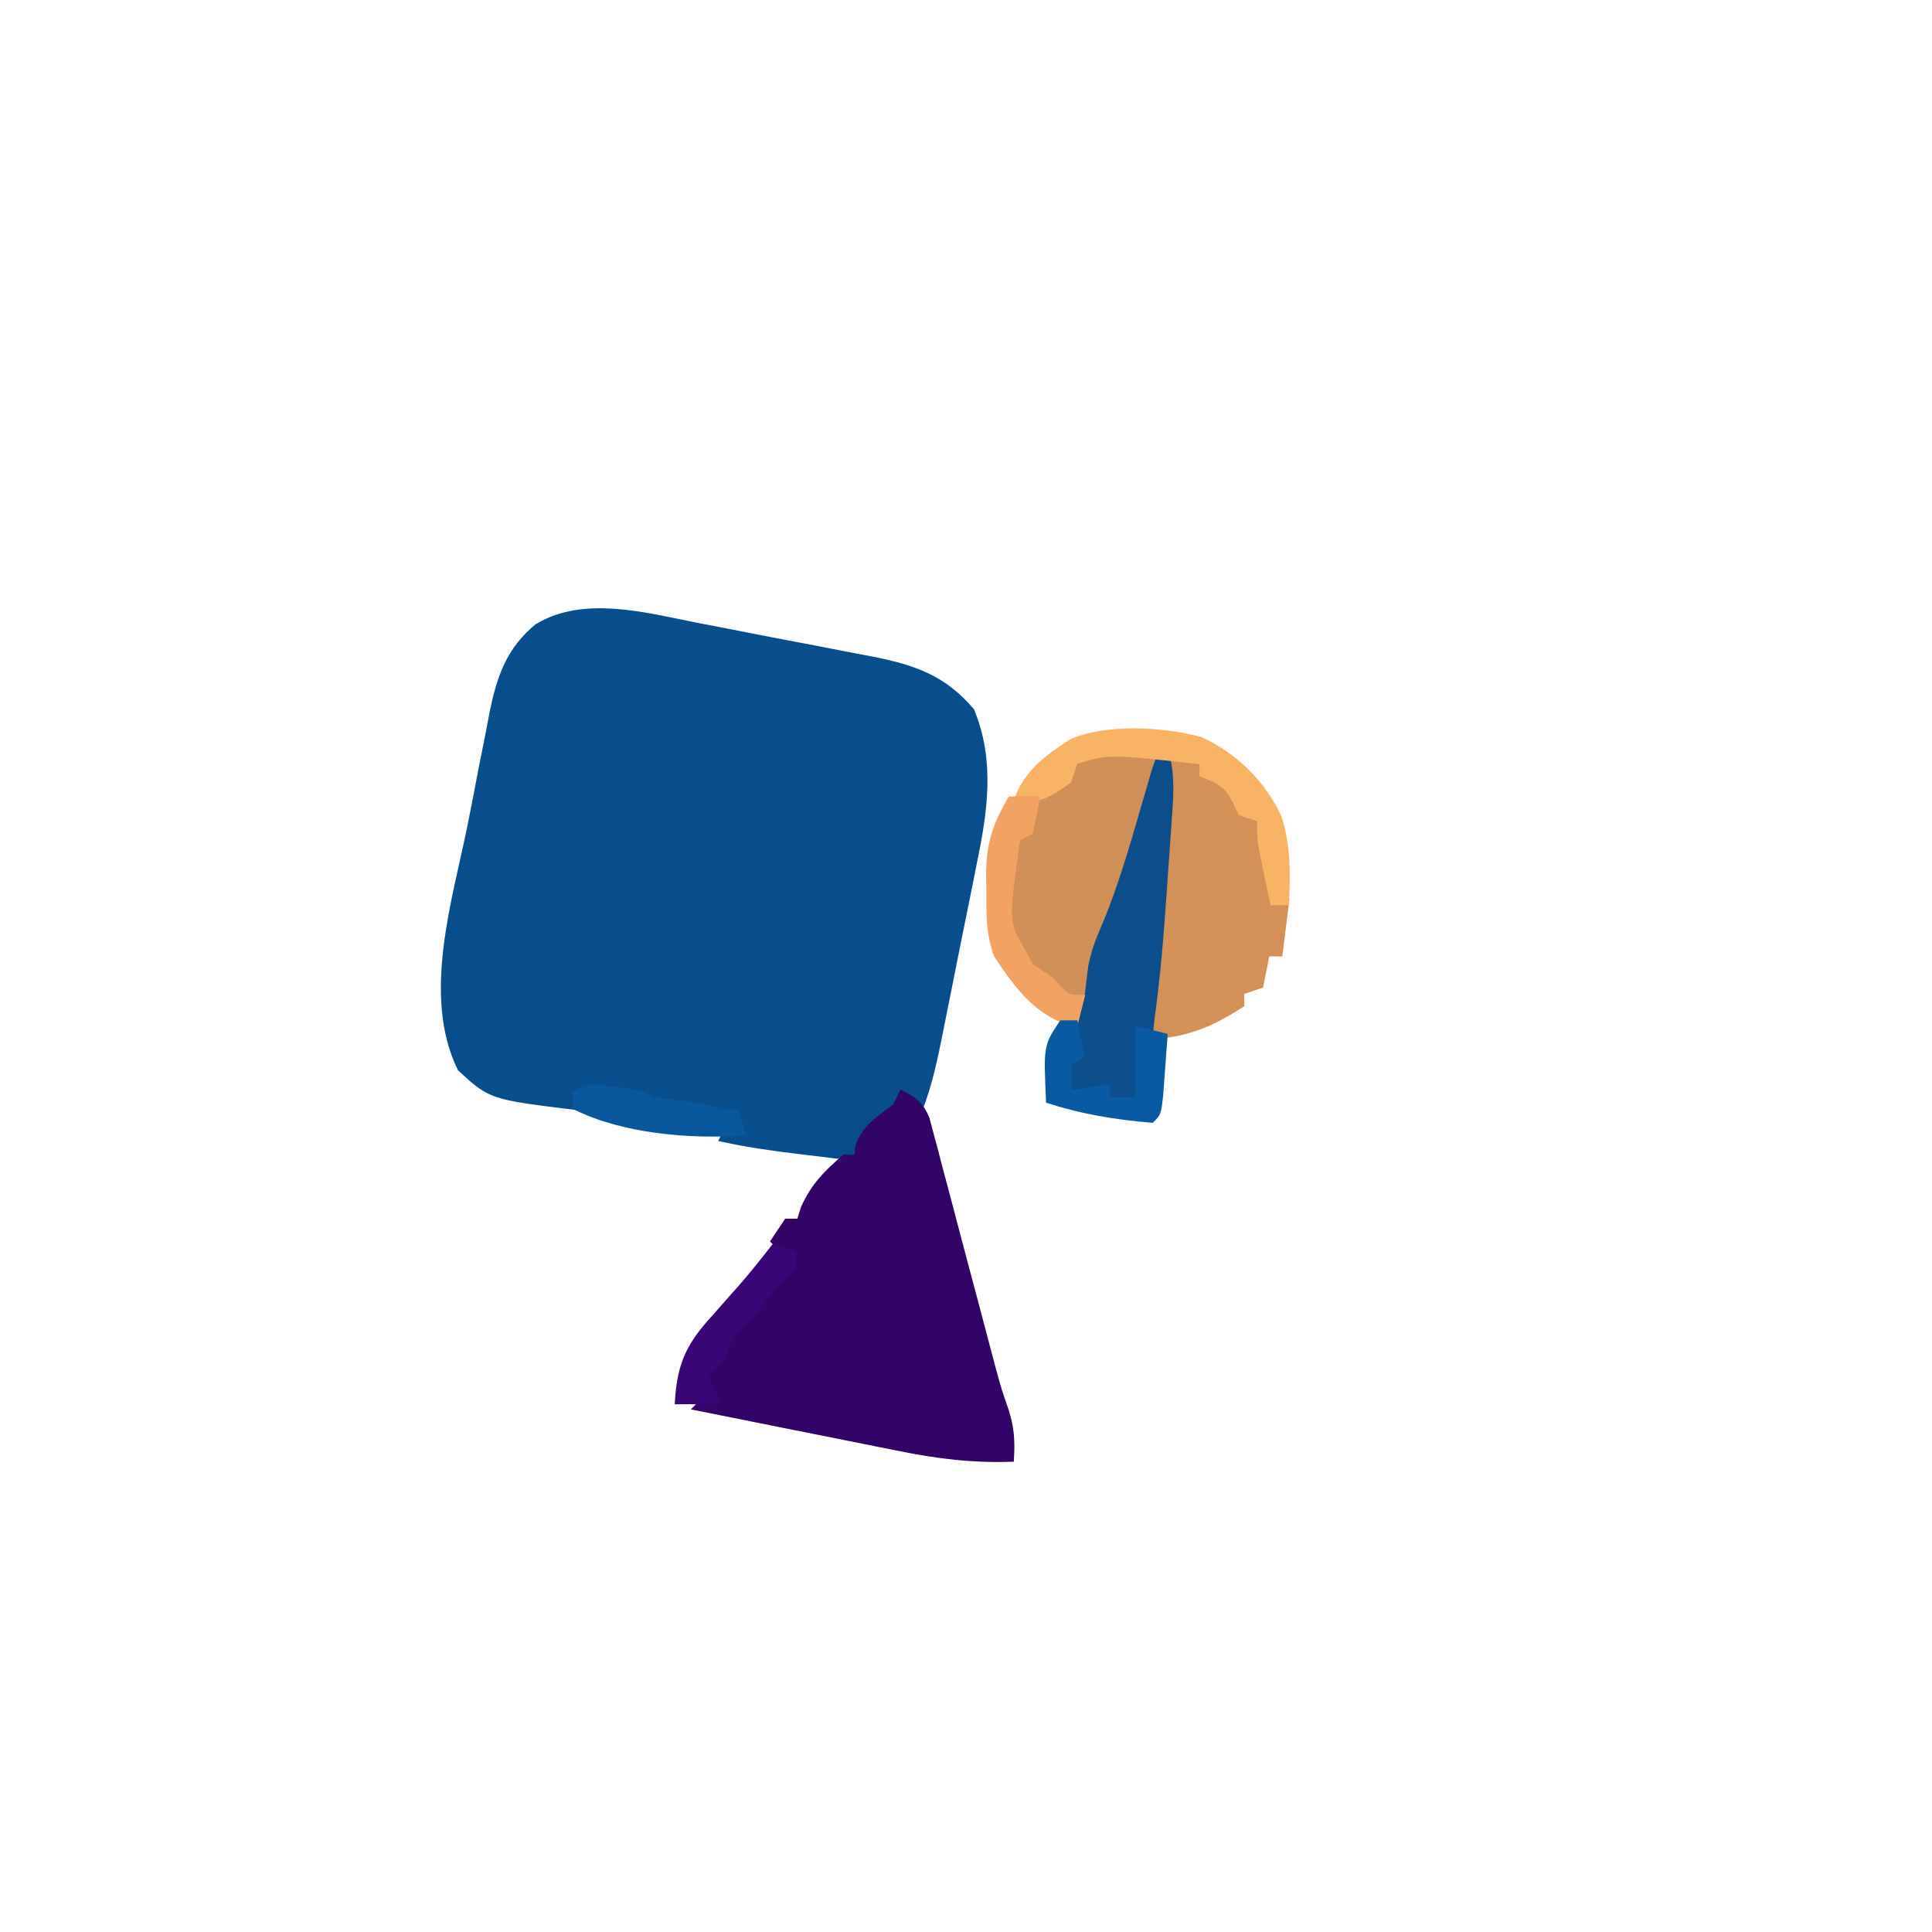
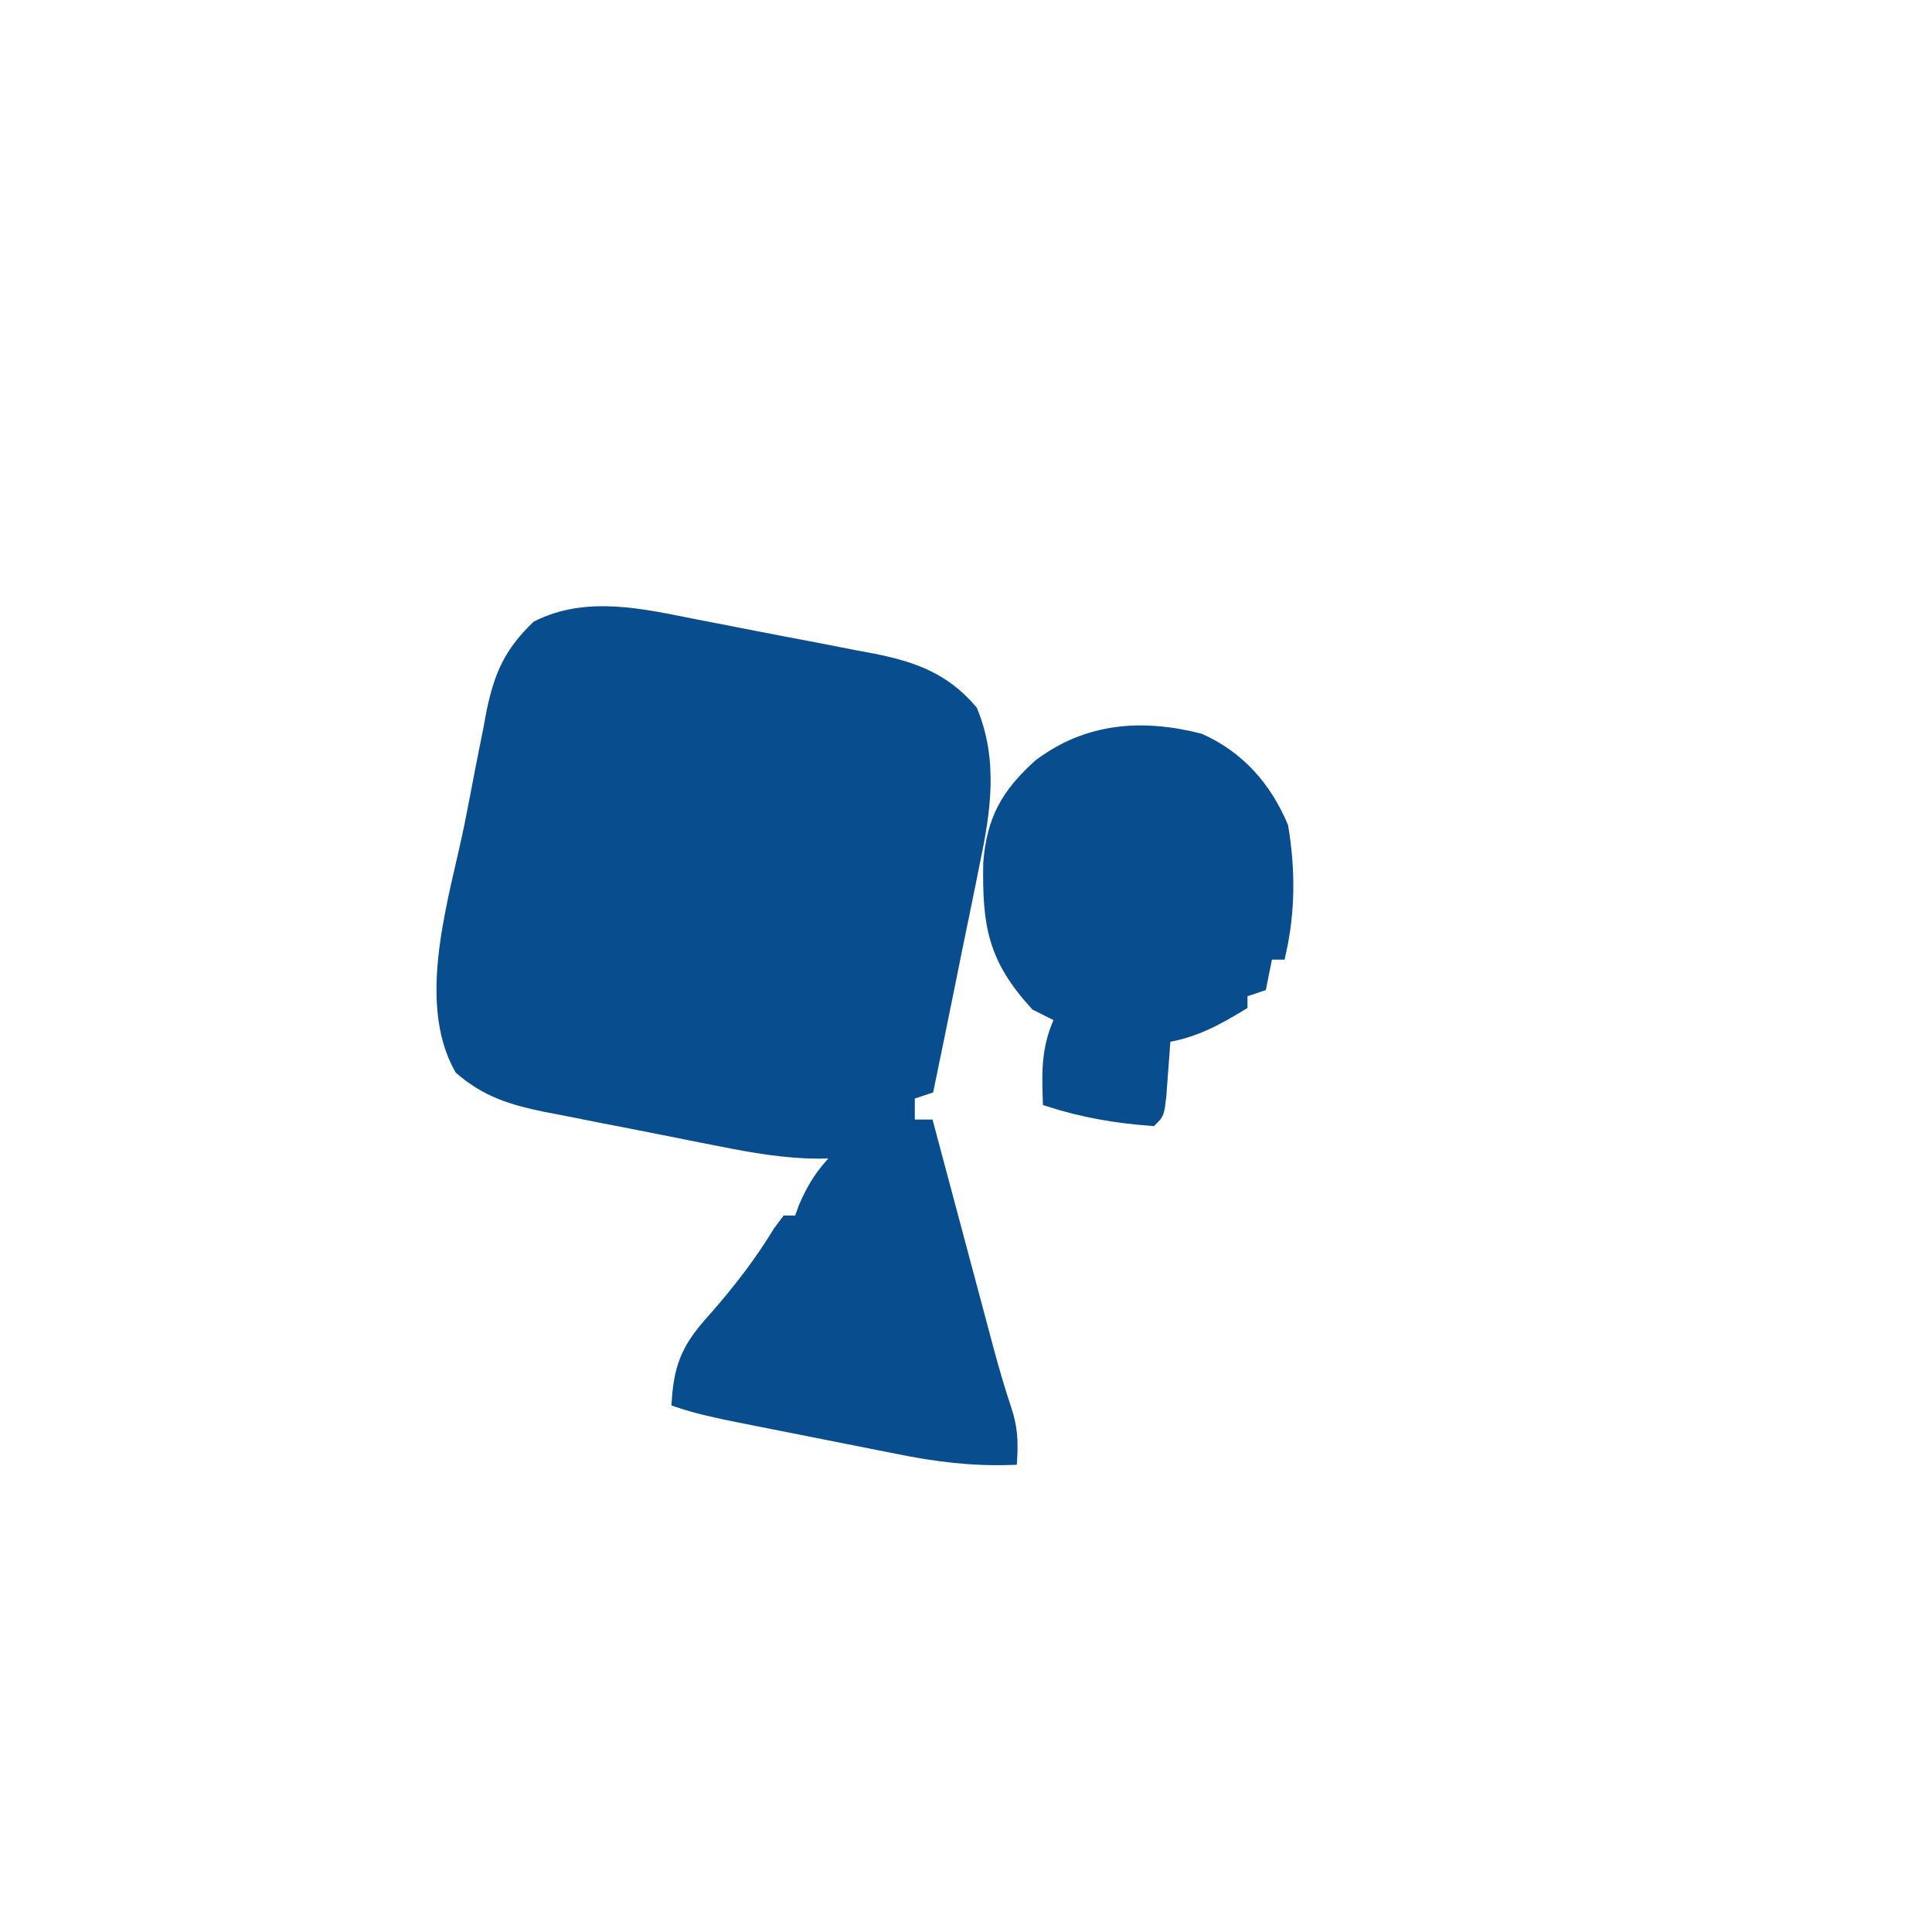
<svg xmlns="http://www.w3.org/2000/svg" data-engine="color-cutout" width="302" height="302" viewBox="0 0 302 302">
-   <path d="M0 0 C0.993 0.19 1.985 0.381 3.008 0.577 C5.09 0.979 7.17 1.386 9.25 1.797 C12.424 2.422 15.602 3.022 18.781 3.621 C20.813 4.017 22.844 4.414 24.875 4.812 C25.819 4.989 26.763 5.165 27.735 5.346 C34.089 6.633 38.661 8.228 42.984 13.297 C46.212 21.11 45.048 28.99 43.371 37.035 C43.175 38.03 42.978 39.025 42.776 40.05 C42.361 42.136 41.94 44.221 41.512 46.305 C40.858 49.49 40.225 52.679 39.596 55.869 C39.189 57.904 38.781 59.938 38.371 61.973 C38.181 62.922 37.992 63.871 37.796 64.849 C36.911 69.138 36.024 73.173 34.172 77.172 C33.512 76.512 32.852 75.852 32.172 75.172 C31.186 75.934 30.209 76.707 29.234 77.484 C28.962 77.699 28.962 77.699 27.582 78.785 C26.172 80.172 26.172 80.172 25.172 83.172 C22.609 82.862 20.047 82.549 17.484 82.234 C16.763 82.147 16.042 82.06 15.299 81.971 C11.552 81.509 7.864 80.98 4.172 80.172 C4.832 78.852 5.492 77.532 6.172 76.172 C5.223 76.358 4.274 76.543 3.297 76.734 C0.172 77.172 0.172 77.172 -1.828 76.172 C-3.157 75.972 -4.491 75.809 -5.828 75.672 C-8.19 75.429 -9.69 75.241 -11.828 74.172 C-13.031 73.951 -14.241 73.767 -15.453 73.609 C-16.567 73.465 -17.681 73.321 -18.828 73.172 C-18.828 73.832 -18.828 74.492 -18.828 75.172 C-32.084 73.542 -32.084 73.542 -36.828 69.172 C-42.37 57.832 -37.631 42.986 -35.258 31.295 C-34.638 28.221 -34.051 25.141 -33.467 22.061 C-33.075 20.088 -32.681 18.116 -32.285 16.145 C-32.114 15.232 -31.943 14.319 -31.767 13.379 C-30.634 7.97 -29.186 3.779 -24.828 0.172 C-17.555 -4.252 -7.861 -1.548 0 0 Z " fill="#084E8D" transform="translate(108.828,97.8281)" stroke="#084E8D" stroke-width="1" />
-   <path d="M0 0 C2.041 1.069 2.881 1.723 3.803 3.871 C4.003 4.63 4.204 5.389 4.41 6.171 C4.644 7.032 4.878 7.894 5.118 8.781 C5.359 9.714 5.6 10.648 5.848 11.609 C5.976 12.089 5.976 12.089 6.628 14.517 C7.45 17.592 8.257 20.671 9.062 23.75 C9.875 26.814 10.691 29.877 11.508 32.94 C12.016 34.847 12.52 36.754 13.021 38.663 C14.932 45.912 14.932 45.912 16.162 49.454 C17.039 52.118 17.164 54.215 17 57 C10.83 57.199 5.286 56.485 -0.75 55.25 C-1.199 55.161 -1.199 55.161 -3.473 54.712 C-6.317 54.148 -9.159 53.574 -12 53 C-13.939 52.614 -15.877 52.228 -17.816 51.844 C-22.546 50.904 -27.274 49.955 -32 49 C-31.34 48.34 -30.68 47.68 -30 47 C-30.66 45.68 -31.32 44.36 -32 43 C-31.361 42.752 -30.721 42.505 -30.062 42.25 C-28 41 -28 41 -27.5 39.188 C-27.335 38.466 -27.17 37.744 -27 37 C-25.135 34.473 -23.22 32.22 -21 30 C-19.977 28.347 -18.974 26.682 -18 25 C-18.66 24.34 -19.32 23.68 -20 23 C-19.34 22.01 -18.68 21.02 -18 20 C-17.34 20 -16.68 20 -16 20 C-15.773 19.278 -15.546 18.556 -15.312 17.812 C-13.674 14.302 -11.909 12.546 -9 10 C-8.34 10 -7.68 10 -7 10 C-6.969 9.711 -6.969 9.711 -6.812 8.25 C-5.681 5.117 -3.621 3.965 -1 2 C-0.67 1.34 -0.34 0.68 0 0 Z " fill="#320467" transform="translate(141,171)" stroke="#320467" stroke-width="1" />
-   <path d="M0 0 C4.75 0.875 4.75 0.875 7 2 C7 2.66 7 3.32 7 4 C7.639 4.268 8.279 4.536 8.938 4.812 C11 6 11 6 12 9 C12.66 9.33 13.32 9.66 14 10 C14.337 11.603 14.669 13.208 15 14.812 C15.186 15.706 15.371 16.599 15.562 17.52 C16 20 16 20 16 23 C16.66 23 17.32 23 18 23 C17.67 25.64 17.34 28.28 17 31 C16.34 31 15.68 31 15 31 C14.67 32.65 14.34 34.3 14 36 C13.505 36.165 13.505 36.165 11 37 C11 37.66 11 38.32 11 39 C6.306 42.068 2.604 43.542 -3 44 C-3.731 40.182 -4.1 36.91 -3.59 33.051 C-3.133 29.29 -2.787 25.535 -2.5 21.758 C-2.459 21.215 -2.459 21.215 -2.25 18.469 C-2.082 16.216 -1.915 13.964 -1.75 11.711 C-1.667 10.633 -1.585 9.556 -1.5 8.445 C-1.428 7.471 -1.356 6.497 -1.281 5.493 C-1 3 -1 3 0 0 Z " fill="#D39157" transform="translate(183,118)" stroke="#D39157" stroke-width="1" />
-   <path d="M0 0 C-1.488 7.192 -3.152 13.881 -6.02 20.66 C-8.542 26.681 -10.309 32.506 -11 39 C-11.825 39.165 -11.825 39.165 -16 40 C-21.532 34.916 -24.742 29.702 -25.09 22.016 C-25.145 18.654 -25.077 16.232 -24 13 C-23.34 12.34 -22.68 11.68 -22 11 C-21.856 10.68 -21.856 10.68 -21.125 9.062 C-19.749 6.54 -18.387 5.592 -16 4 C-15.134 3.278 -14.268 2.556 -13.375 1.812 C-9.296 -0.953 -4.728 -0.336 0 0 Z " fill="#D08F56" transform="translate(182,117)" stroke="#D08F56" stroke-width="1" />
-   <path d="M0 0 C1.181 3.602 0.974 6.951 0.695 10.672 C0.652 11.313 0.608 11.954 0.564 12.615 C0.471 13.97 0.375 15.325 0.276 16.68 C0.127 18.729 -0.014 20.778 -0.152 22.828 C-0.595 29.245 -1.12 35.626 -2 42 C-2.171 43.562 -2.338 45.124 -2.5 46.688 C-2.843 49.836 -3.302 52.907 -4 56 C-5.65 55.67 -7.3 55.34 -9 55 C-9 54.34 -9 53.68 -9 53 C-9.99 53.165 -9.99 53.165 -15 54 C-15.33 52.35 -15.66 50.7 -16 49 C-15.34 48.34 -14.68 47.68 -14 47 C-14 46.01 -14 45.02 -14 44 C-14 41 -14 41 -12 39 C-11.795 37.358 -11.591 35.717 -11.395 34.074 C-10.963 31.803 -10.226 29.936 -9.312 27.812 C-6.697 21.63 -4.898 15.218 -3.019 8.781 C-2.772 7.935 -2.524 7.09 -2.27 6.219 C-2.049 5.455 -1.828 4.691 -1.601 3.904 C-1 2 -1 2 0 0 Z " fill="#0C4E8B" transform="translate(182,117)" stroke="#0C4E8B" stroke-width="1" />
-   <path d="M0 0 C5.404 2.445 9.731 6.696 12.262 12.074 C13.696 16.436 13.662 20.799 13.449 25.348 C12.789 25.348 12.129 25.348 11.449 25.348 C11.112 23.744 10.78 22.14 10.449 20.535 C10.264 19.642 10.078 18.748 9.887 17.828 C9.449 15.348 9.449 15.348 9.449 12.348 C8.459 12.018 7.469 11.688 6.449 11.348 C6.14 10.708 5.83 10.069 5.512 9.41 C4.215 6.893 3.027 6.379 0.449 5.348 C0.449 4.688 0.449 4.028 0.449 3.348 C-14.26 1.72 -14.26 1.72 -19.551 3.348 C-19.881 4.338 -20.211 5.328 -20.551 6.348 C-23.472 8.423 -24.926 9.348 -28.551 9.348 C-26.816 4.933 -23.752 2.755 -19.84 0.254 C-14.089 -2.023 -5.961 -1.524 0 0 Z " fill="#F9B365" transform="translate(187.551,115.652)" stroke="#F9B365" stroke-width="1" />
-   <path d="M0 0 C1.32 0 2.64 0 4 0 C3.67 1.65 3.34 3.3 3 5 C2.67 5.165 2.67 5.165 1 6 C-0.883 19.251 -0.883 19.251 2 24 C2.33 24.66 2.66 25.32 3 26 C3.993 26.677 4.994 27.342 6 28 C6.516 28.536 7.031 29.073 7.562 29.625 C9 31 9 31 11 31 C10.67 32.32 10.34 33.64 10 35 C4.144 33.45 1.069 29.104 -2.156 24.266 C-3.411 20.896 -3.329 17.692 -3.312 14.125 C-3.329 13.43 -3.345 12.735 -3.361 12.02 C-3.366 7.194 -2.466 4.151 0 0 Z " fill="#F2A262" transform="translate(158,125)" stroke="#F2A262" stroke-width="1" />
-   <path d="M0 0 C0.66 0 1.32 0 2 0 C2.33 1.65 2.66 3.3 3 5 C2.67 5.165 2.67 5.165 1 6 C1 7.65 1 9.3 1 11 C2.98 10.67 4.96 10.34 7 10 C7 10.66 7 11.32 7 12 C8.65 12 10.3 12 12 12 C12 8.37 12 4.74 12 1 C13.32 1.33 14.64 1.66 16 2 C15.86 3.98 15.713 5.959 15.562 7.938 C15.481 9.04 15.4 10.142 15.316 11.277 C15 14 15 14 14 15 C8.431 14.52 3.329 13.701 -2 12 C-2.369 3.554 -2.369 3.554 0 0 Z " fill="#085AA2" transform="translate(166,160)" stroke="#085AA2" stroke-width="1" />
-   <path d="M0 0 C0.99 0.33 1.98 0.66 3 1 C3 3 3 3 1.75 4.312 C1.173 4.869 0.595 5.426 0 6 C-0.66 6.825 -1.32 7.65 -2 8.5 C-4 11 -4 11 -5.688 12.625 C-7 14 -7 14 -8 17 C-9.562 18.688 -9.562 18.688 -11 20 C-10.34 21.32 -9.68 22.64 -9 24 C-10.98 24 -12.96 24 -15 24 C-14.622 18.081 -13.154 15.198 -9.188 10.875 C-8.306 9.873 -7.424 8.87 -6.543 7.867 C-6.117 7.391 -5.691 6.915 -5.251 6.425 C-3.423 4.343 -1.712 2.179 0 0 Z " fill="#390577" transform="translate(121,195)" stroke="#390577" stroke-width="1" />
-   <path d="M0 0 C0.701 0.09 1.403 0.18 2.125 0.273 C4 0.625 4 0.625 6 1.625 C7.308 1.825 8.622 1.988 9.938 2.125 C12.531 2.397 14.489 2.788 17 3.625 C17.66 3.625 18.32 3.625 19 3.625 C19.33 4.615 19.66 5.605 20 6.625 C11.898 7.218 1.368 6.309 -6 2.625 C-6 1.965 -6 1.305 -6 0.625 C-3.615 -0.567 -2.604 -0.354 0 0 Z " fill="#08569C" transform="translate(96,170.375)" stroke="#08569C" stroke-width="1" />
+   <path d="M0 0 C0.993 0.19 1.985 0.381 3.008 0.577 C5.09 0.979 7.17 1.386 9.25 1.797 C12.424 2.422 15.602 3.022 18.781 3.621 C20.813 4.017 22.844 4.414 24.875 4.812 C25.819 4.989 26.763 5.165 27.735 5.346 C33.952 6.606 38.73 8.309 42.984 13.297 C46.243 21.186 45.018 29.098 43.301 37.211 C43.2 37.714 43.2 37.714 42.691 40.262 C42.052 43.443 41.394 46.62 40.734 49.797 C40.295 51.967 39.857 54.138 39.42 56.309 C38.352 61.599 37.267 66.887 36.172 72.172 C35.677 72.337 35.677 72.337 33.172 73.172 C33.172 74.822 33.172 76.472 33.172 78.172 C34.162 78.172 35.152 78.172 36.172 78.172 C36.495 79.382 36.817 80.593 37.15 81.84 C38.352 86.347 39.556 90.853 40.762 95.359 C41.282 97.307 41.802 99.254 42.321 101.202 C43.069 104.008 43.819 106.812 44.57 109.617 C44.801 110.483 45.031 111.349 45.268 112.241 C46.204 115.731 47.169 119.165 48.327 122.589 C49.204 125.27 49.337 127.371 49.172 130.172 C43.042 130.365 37.526 129.675 31.527 128.457 C30.636 128.282 29.744 128.107 28.826 127.926 C26.955 127.557 25.085 127.185 23.216 126.809 C20.352 126.233 17.486 125.667 14.619 125.104 C12.797 124.743 10.975 124.381 9.152 124.02 C8.724 123.935 8.724 123.935 6.558 123.505 C3.362 122.861 0.268 122.204 -2.828 121.172 C-2.443 115.341 -1.04 112.599 2.859 108.297 C6.682 103.955 10.006 99.653 13.016 94.719 C13.397 94.208 13.779 93.698 14.172 93.172 C14.832 93.172 15.492 93.172 16.172 93.172 C16.44 92.429 16.708 91.687 16.984 90.922 C18.125 88.281 19.266 86.316 21.172 84.172 C21.832 84.172 22.492 84.172 23.172 84.172 C23.172 83.512 23.172 82.852 23.172 82.172 C21.904 82.21 20.636 82.247 19.329 82.286 C13.955 82.281 8.916 81.398 3.66 80.344 C3.174 80.249 3.174 80.249 0.715 79.767 C-1.325 79.365 -3.365 78.958 -5.404 78.546 C-8.514 77.922 -11.629 77.322 -14.744 76.723 C-16.735 76.327 -18.725 75.93 -20.715 75.531 C-21.64 75.355 -22.565 75.179 -23.518 74.997 C-28.713 73.925 -32.722 72.738 -36.828 69.172 C-42.833 58.442 -37.55 42.586 -35.258 31.295 C-34.638 28.221 -34.051 25.141 -33.467 22.061 C-33.075 20.088 -32.681 18.116 -32.285 16.145 C-32.114 15.232 -31.943 14.319 -31.767 13.379 C-30.594 7.78 -29.071 4.26 -24.828 0.172 C-16.951 -3.767 -8.359 -1.646 0 0 Z " fill="#084E8E" transform="translate(108.828,97.8281)" stroke="#084E8E" stroke-width="2" />
+   <path d="M0 0 C6.147 2.781 10.245 7.5 12.824 13.598 C13.935 20.262 13.938 26.748 12.449 33.348 C11.789 33.348 11.129 33.348 10.449 33.348 C10.119 34.998 9.789 36.648 9.449 38.348 C8.459 38.678 7.469 39.008 6.449 39.348 C6.449 40.008 6.449 40.668 6.449 41.348 C2.413 43.801 -0.893 45.583 -5.551 46.348 C-5.581 46.775 -5.581 46.775 -5.734 48.938 C-5.818 50.042 -5.902 51.147 -5.988 52.285 C-6.069 53.387 -6.151 54.489 -6.234 55.625 C-6.551 58.348 -6.551 58.348 -7.551 59.348 C-13.159 58.923 -18.17 58.065 -23.551 56.348 C-23.715 51.497 -23.745 47.735 -21.551 43.348 C-22.871 42.688 -24.191 42.028 -25.551 41.348 C-32.199 34.066 -33.007 28.905 -32.859 19.277 C-32.326 12.486 -30.12 8.551 -25.051 3.973 C-17.544 -1.657 -9.088 -2.324 0 0 Z " fill="#084E8E" transform="translate(187.551,115.652)" stroke="#084E8E" stroke-width="2" />
</svg>
